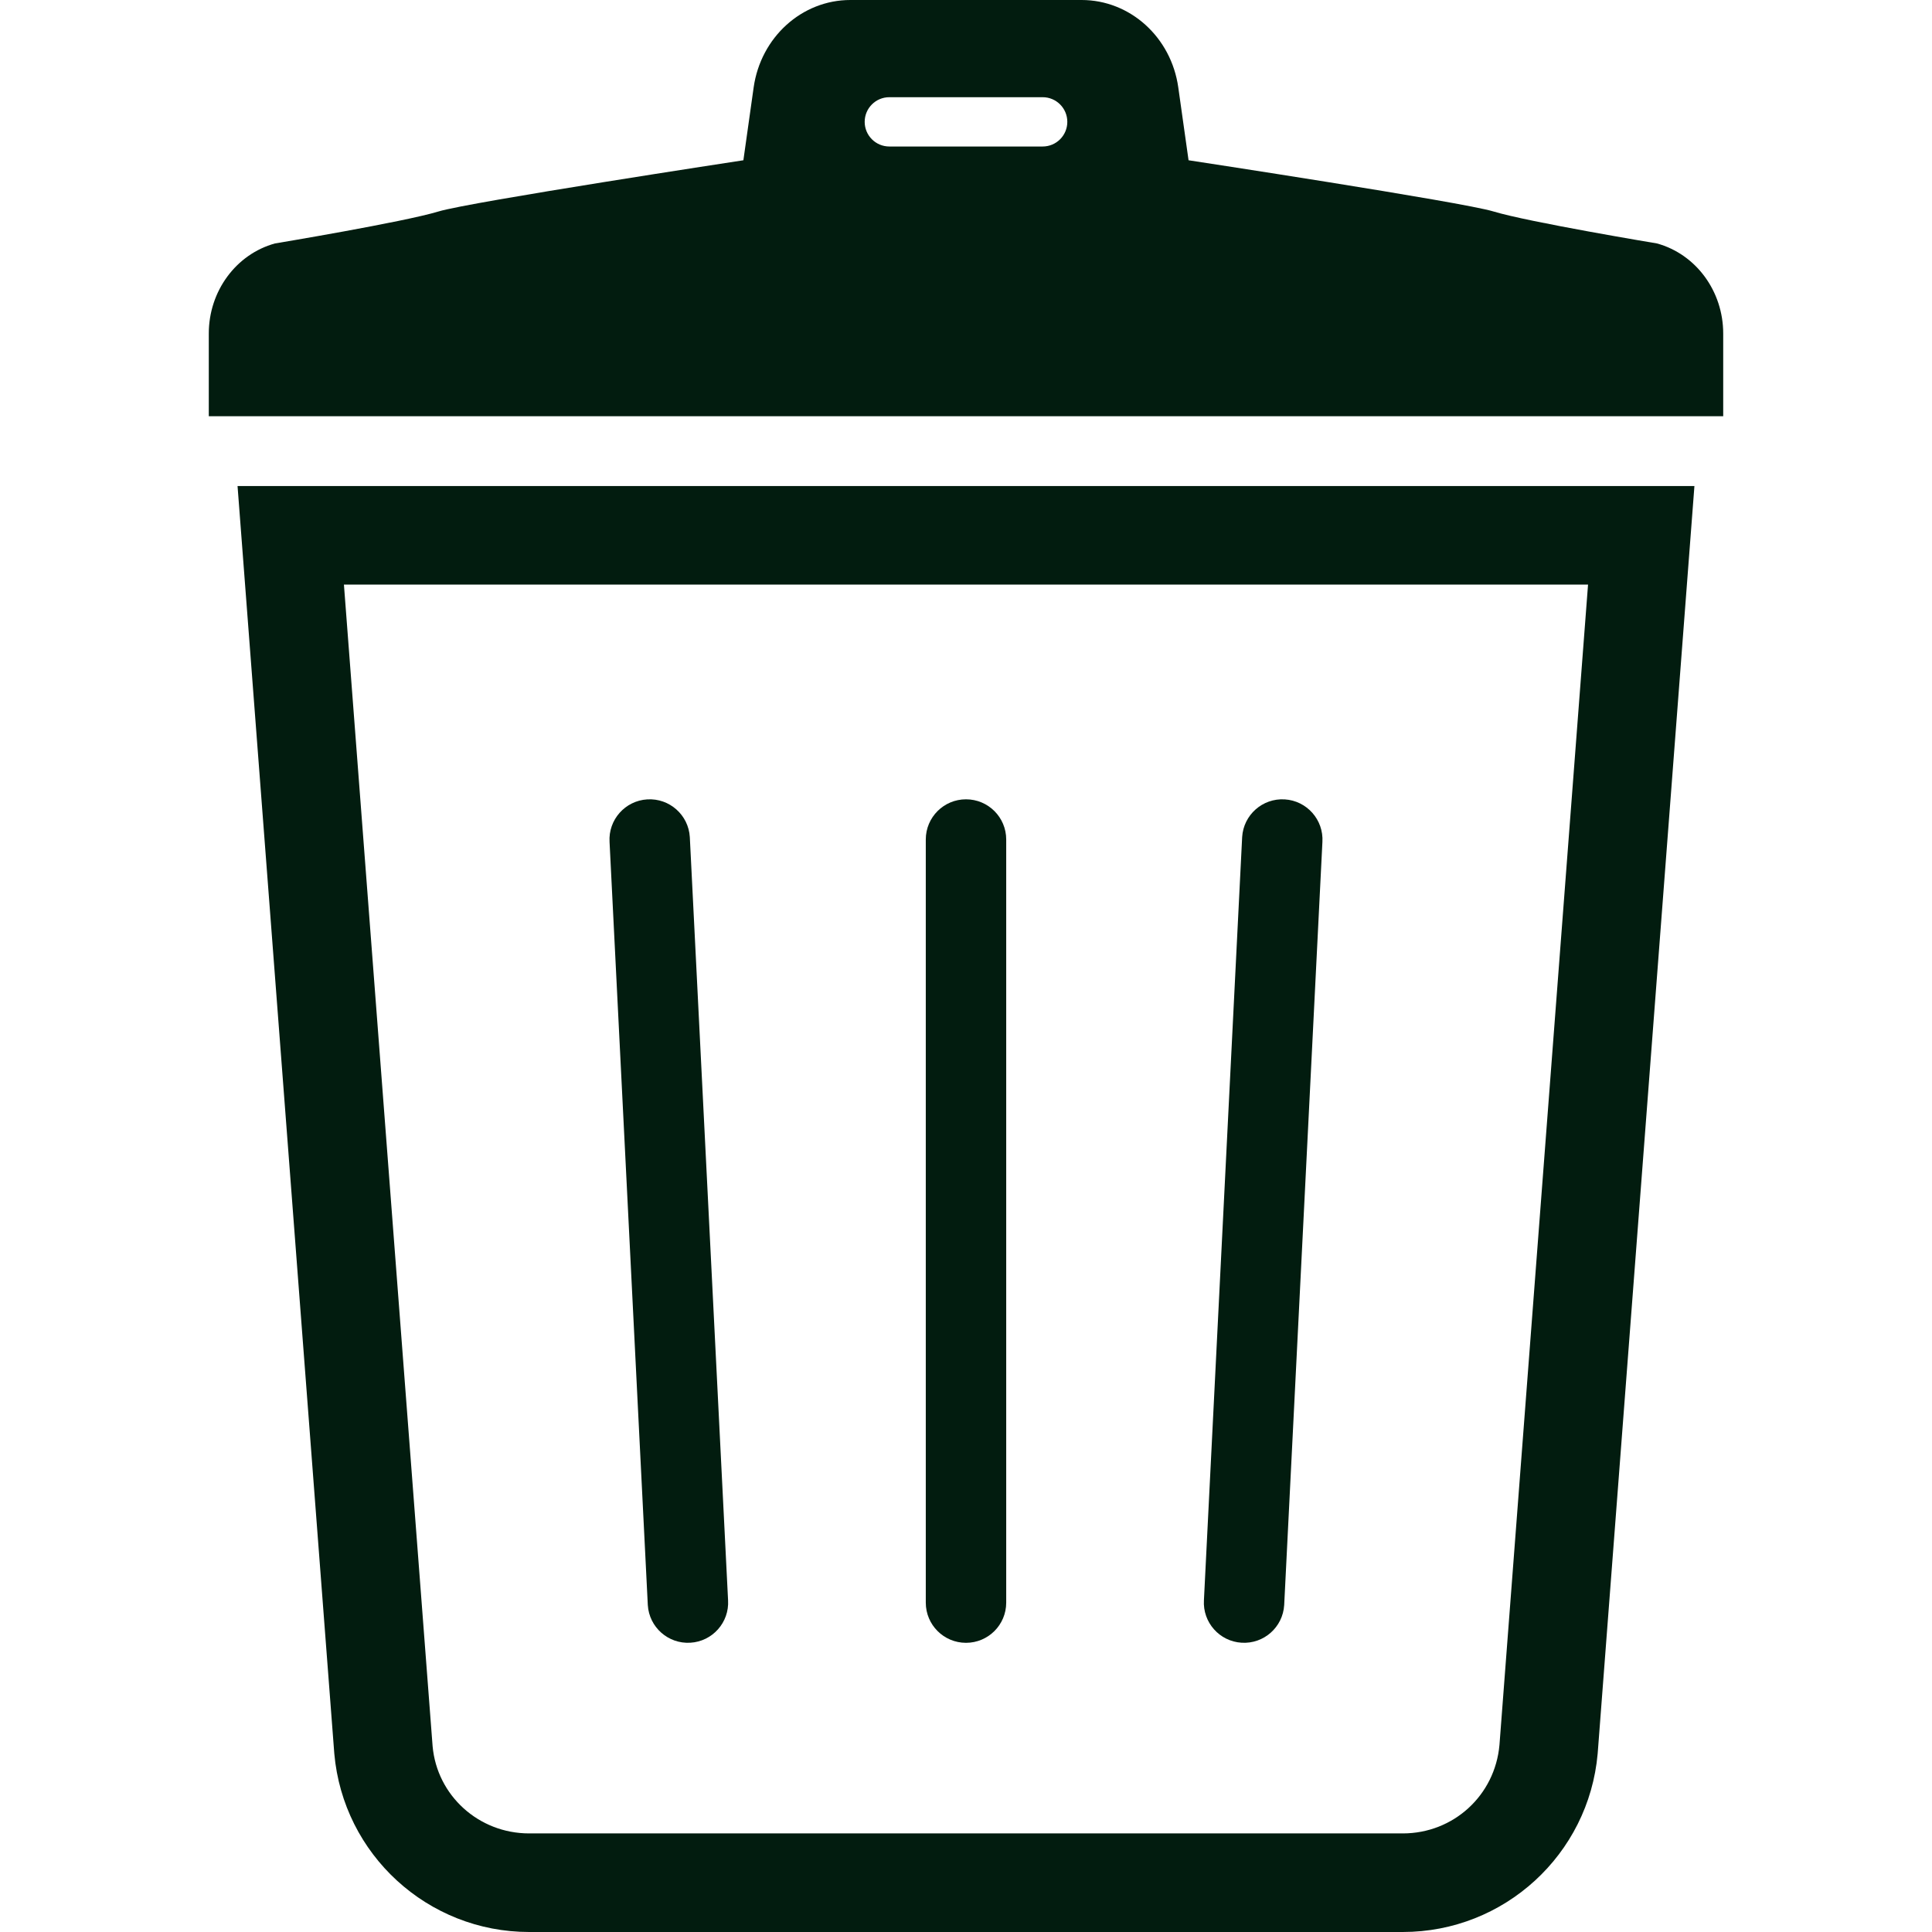
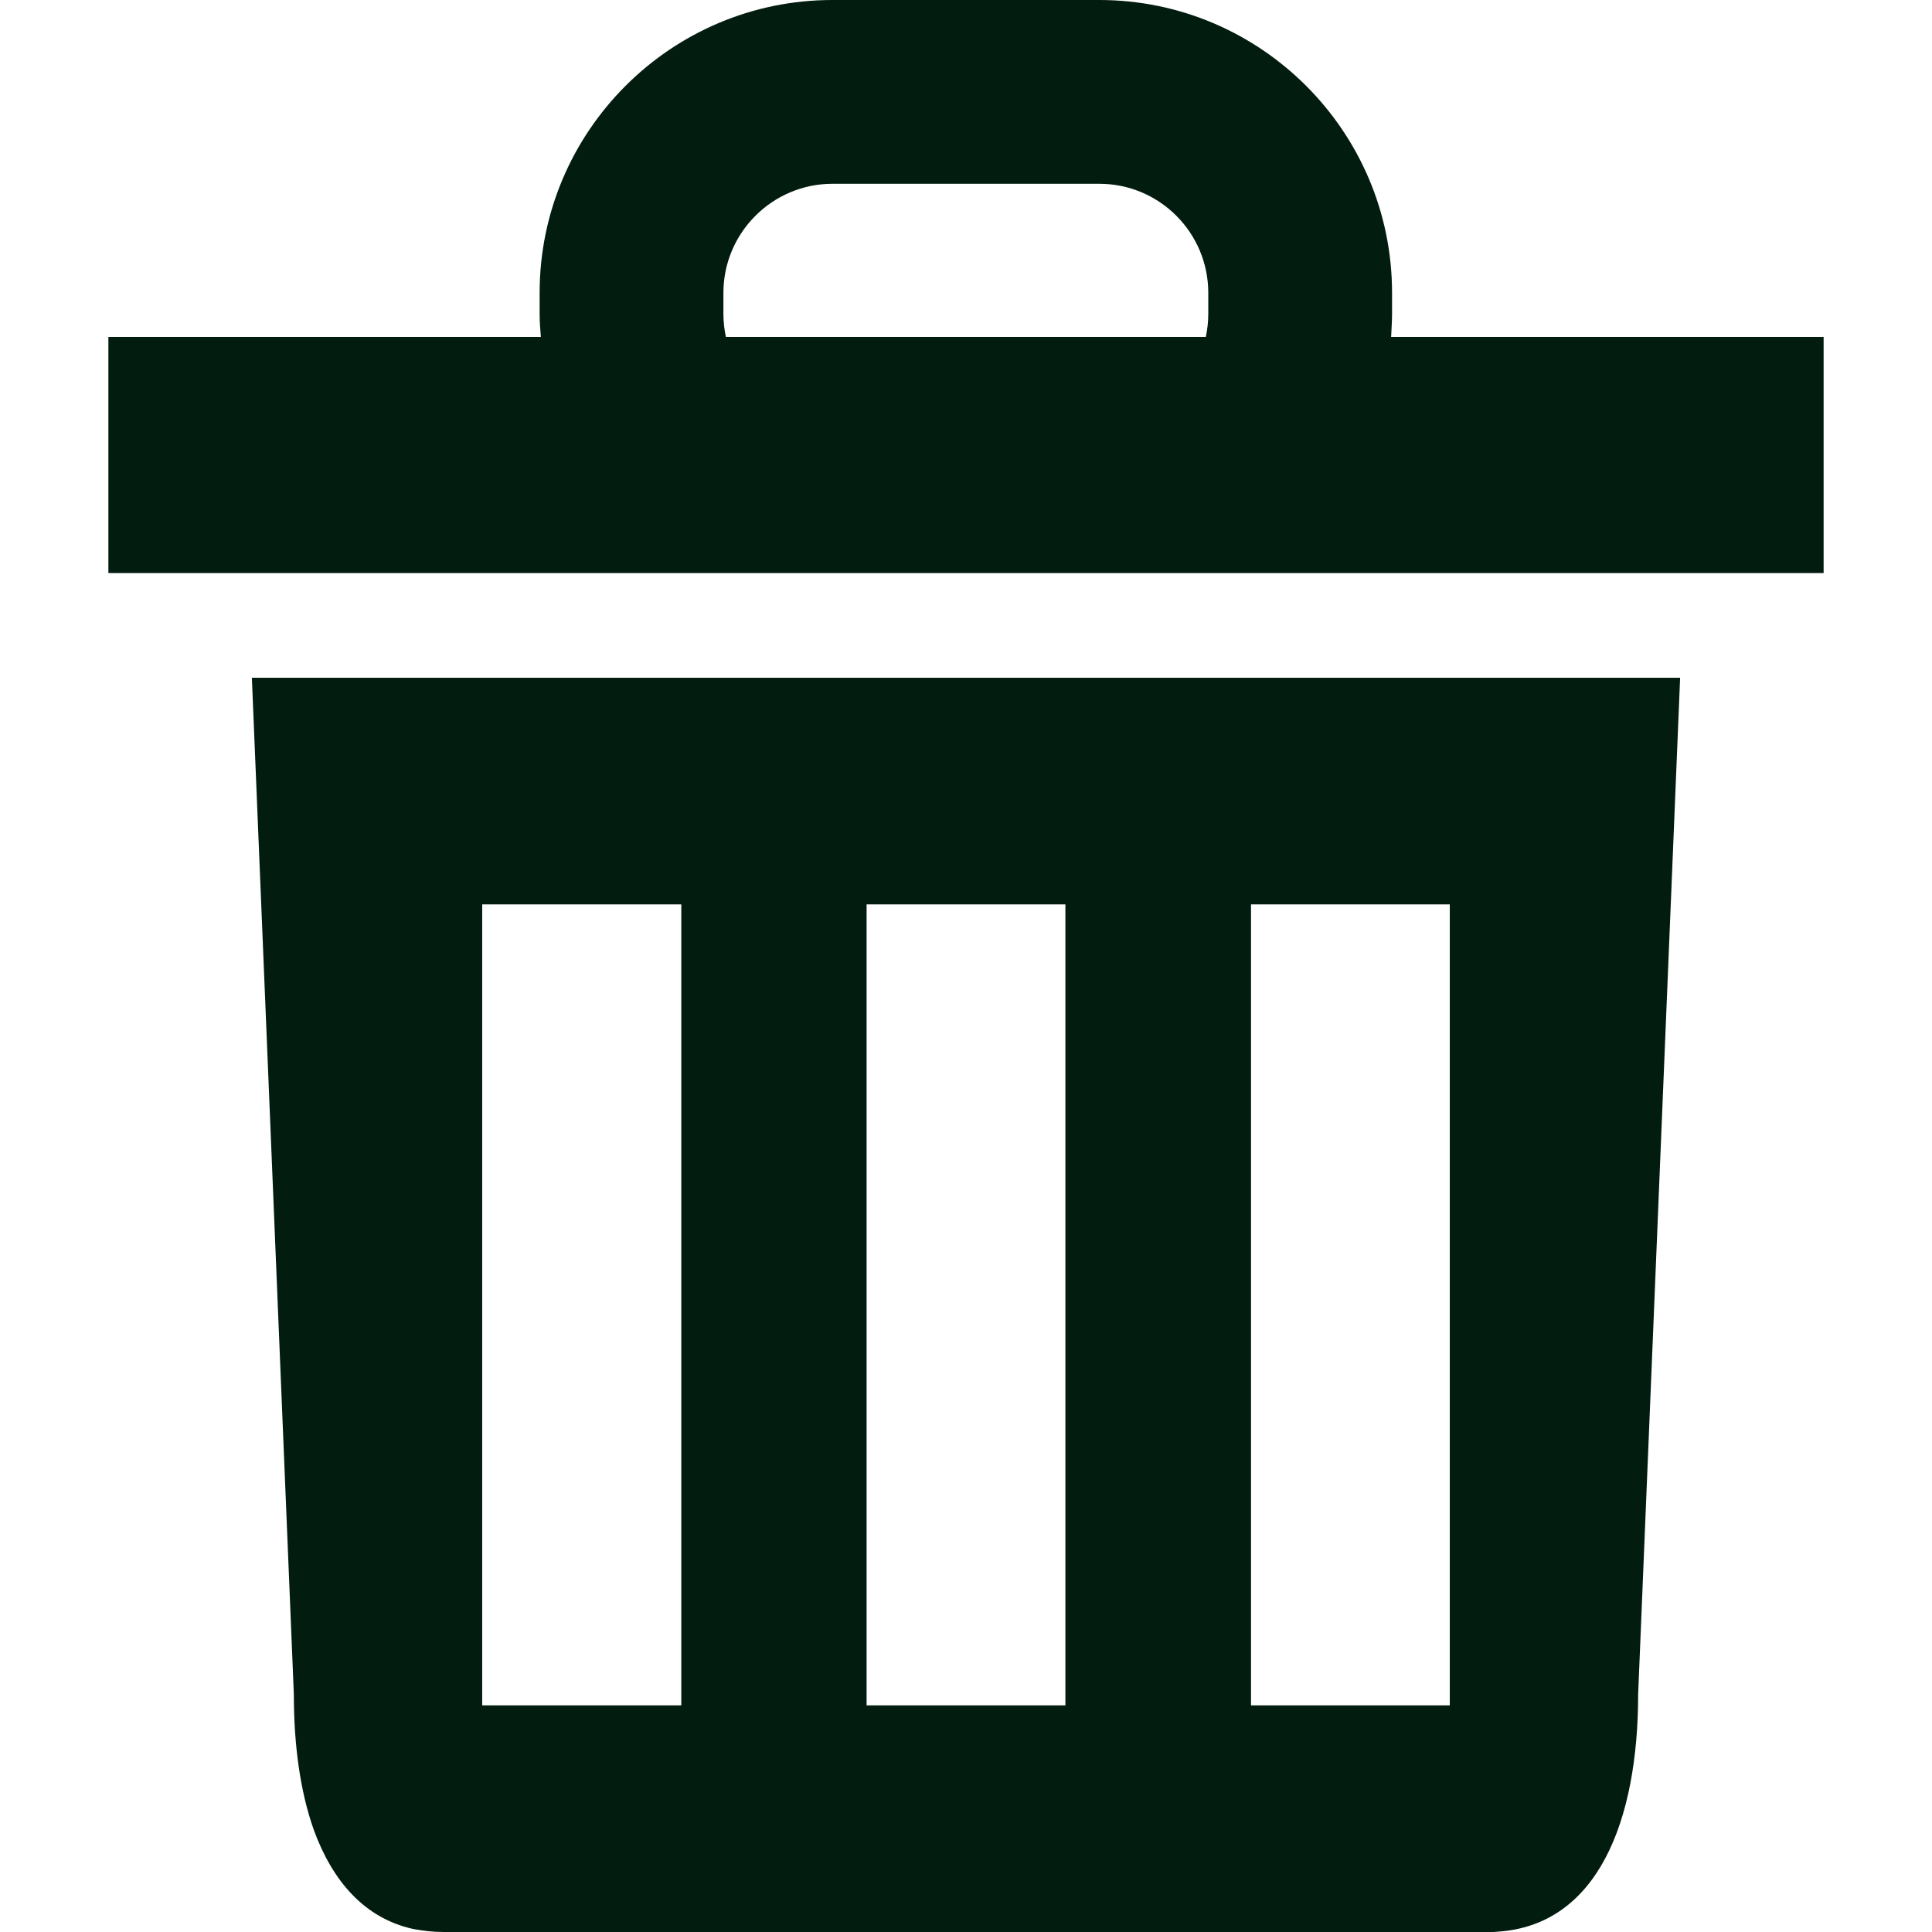
<svg xmlns="http://www.w3.org/2000/svg" version="1.1" id="_x32_" x="0px" y="0px" viewBox="0 0 512 512" style="width: 256px; height: 256px; opacity: 1;" xml:space="preserve">
  <style type="text/css">
	.st0{fill:#4B4B4B;}
</style>
  <g>
-     <path class="st0" d="M88.594,464.731C90.958,491.486,113.368,512,140.234,512h231.523c26.858,0,49.276-20.514,51.641-47.269   l25.642-335.928H62.952L88.594,464.731z M420.847,154.93l-23.474,307.496c-1.182,13.37-12.195,23.448-25.616,23.448H140.234   c-13.42,0-24.434-10.078-25.591-23.132L91.145,154.93H420.847z" style="fill: rgb(2, 28, 15);" />
-     <path class="st0" d="M182.954,435.339c5.877-0.349,10.35-5.4,9.992-11.269l-10.137-202.234c-0.358-5.876-5.401-10.349-11.278-9.992   c-5.877,0.357-10.35,5.409-9.993,11.277l10.137,202.234C172.033,431.231,177.085,435.696,182.954,435.339z" style="fill: rgb(2, 28, 15);" />
-     <path class="st0" d="M256,435.364c5.885,0,10.656-4.763,10.656-10.648V222.474c0-5.885-4.771-10.648-10.656-10.648   c-5.885,0-10.657,4.763-10.657,10.648v202.242C245.344,430.601,250.115,435.364,256,435.364z" style="fill: rgb(2, 28, 15);" />
-     <path class="st0" d="M329.046,435.339c5.878,0.357,10.921-4.108,11.278-9.984l10.129-202.234c0.348-5.868-4.116-10.92-9.993-11.277   c-5.877-0.357-10.92,4.116-11.277,9.992L319.054,424.07C318.697,429.938,323.17,434.99,329.046,435.339z" style="fill: rgb(2, 28, 15);" />
-     <path class="st0" d="M439.115,64.517c0,0-34.078-5.664-43.34-8.479c-8.301-2.526-80.795-13.566-80.795-13.566l-2.722-19.297   C310.388,9.857,299.484,0,286.642,0h-30.651H225.34c-12.825,0-23.728,9.857-25.616,23.175l-2.721,19.297   c0,0-72.469,11.039-80.778,13.566c-9.261,2.815-43.357,8.479-43.357,8.479C62.544,67.365,55.332,77.172,55.332,88.38v21.926h200.66   h200.676V88.38C456.668,77.172,449.456,67.365,439.115,64.517z M276.318,38.824h-40.636c-3.606,0-6.532-2.925-6.532-6.532   s2.926-6.532,6.532-6.532h40.636c3.606,0,6.532,2.925,6.532,6.532S279.924,38.824,276.318,38.824z" style="fill: rgb(2, 28, 15);" />
+     <path class="st0" d="M77.869,448.93c0,13.312,1.623,25.652,5.275,35.961c4.951,13.636,13.475,23.457,26.299,26.297   c2.598,0.488,5.277,0.812,8.117,0.812h277.364c0.73,0,1.381,0,1.947-0.082c26.463-1.703,37.258-29.219,37.258-62.988   l11.121-269.324H66.748L77.869,448.93z M331.529,239.672h52.68v212.262h-52.68V239.672z M229.658,239.672h52.682v212.262h-52.682   V239.672z M127.789,239.672h52.762v212.262h-52.762V239.672z" style="fill: rgb(2, 28, 15);" />
+     <path class="st0" d="M368.666,89.289c0.078-2.028,0.242-4.059,0.242-6.09v-5.598c0-42.777-34.822-77.602-77.6-77.602h-70.701   c-42.778,0-77.6,34.824-77.6,77.602v5.598c0,2.031,0.162,4.062,0.326,6.09H28.721v62.582h454.558V89.289H368.666z M320.205,83.199   c0,2.113-0.242,4.141-0.648,6.09H192.361c-0.406-1.949-0.65-3.977-0.65-6.09v-5.598c0-15.91,12.986-28.898,28.897-28.898h70.701   c15.99,0,28.896,12.988,28.896,28.898V83.199z" style="fill: rgb(2, 28, 15);" />
  </g>
</svg>
